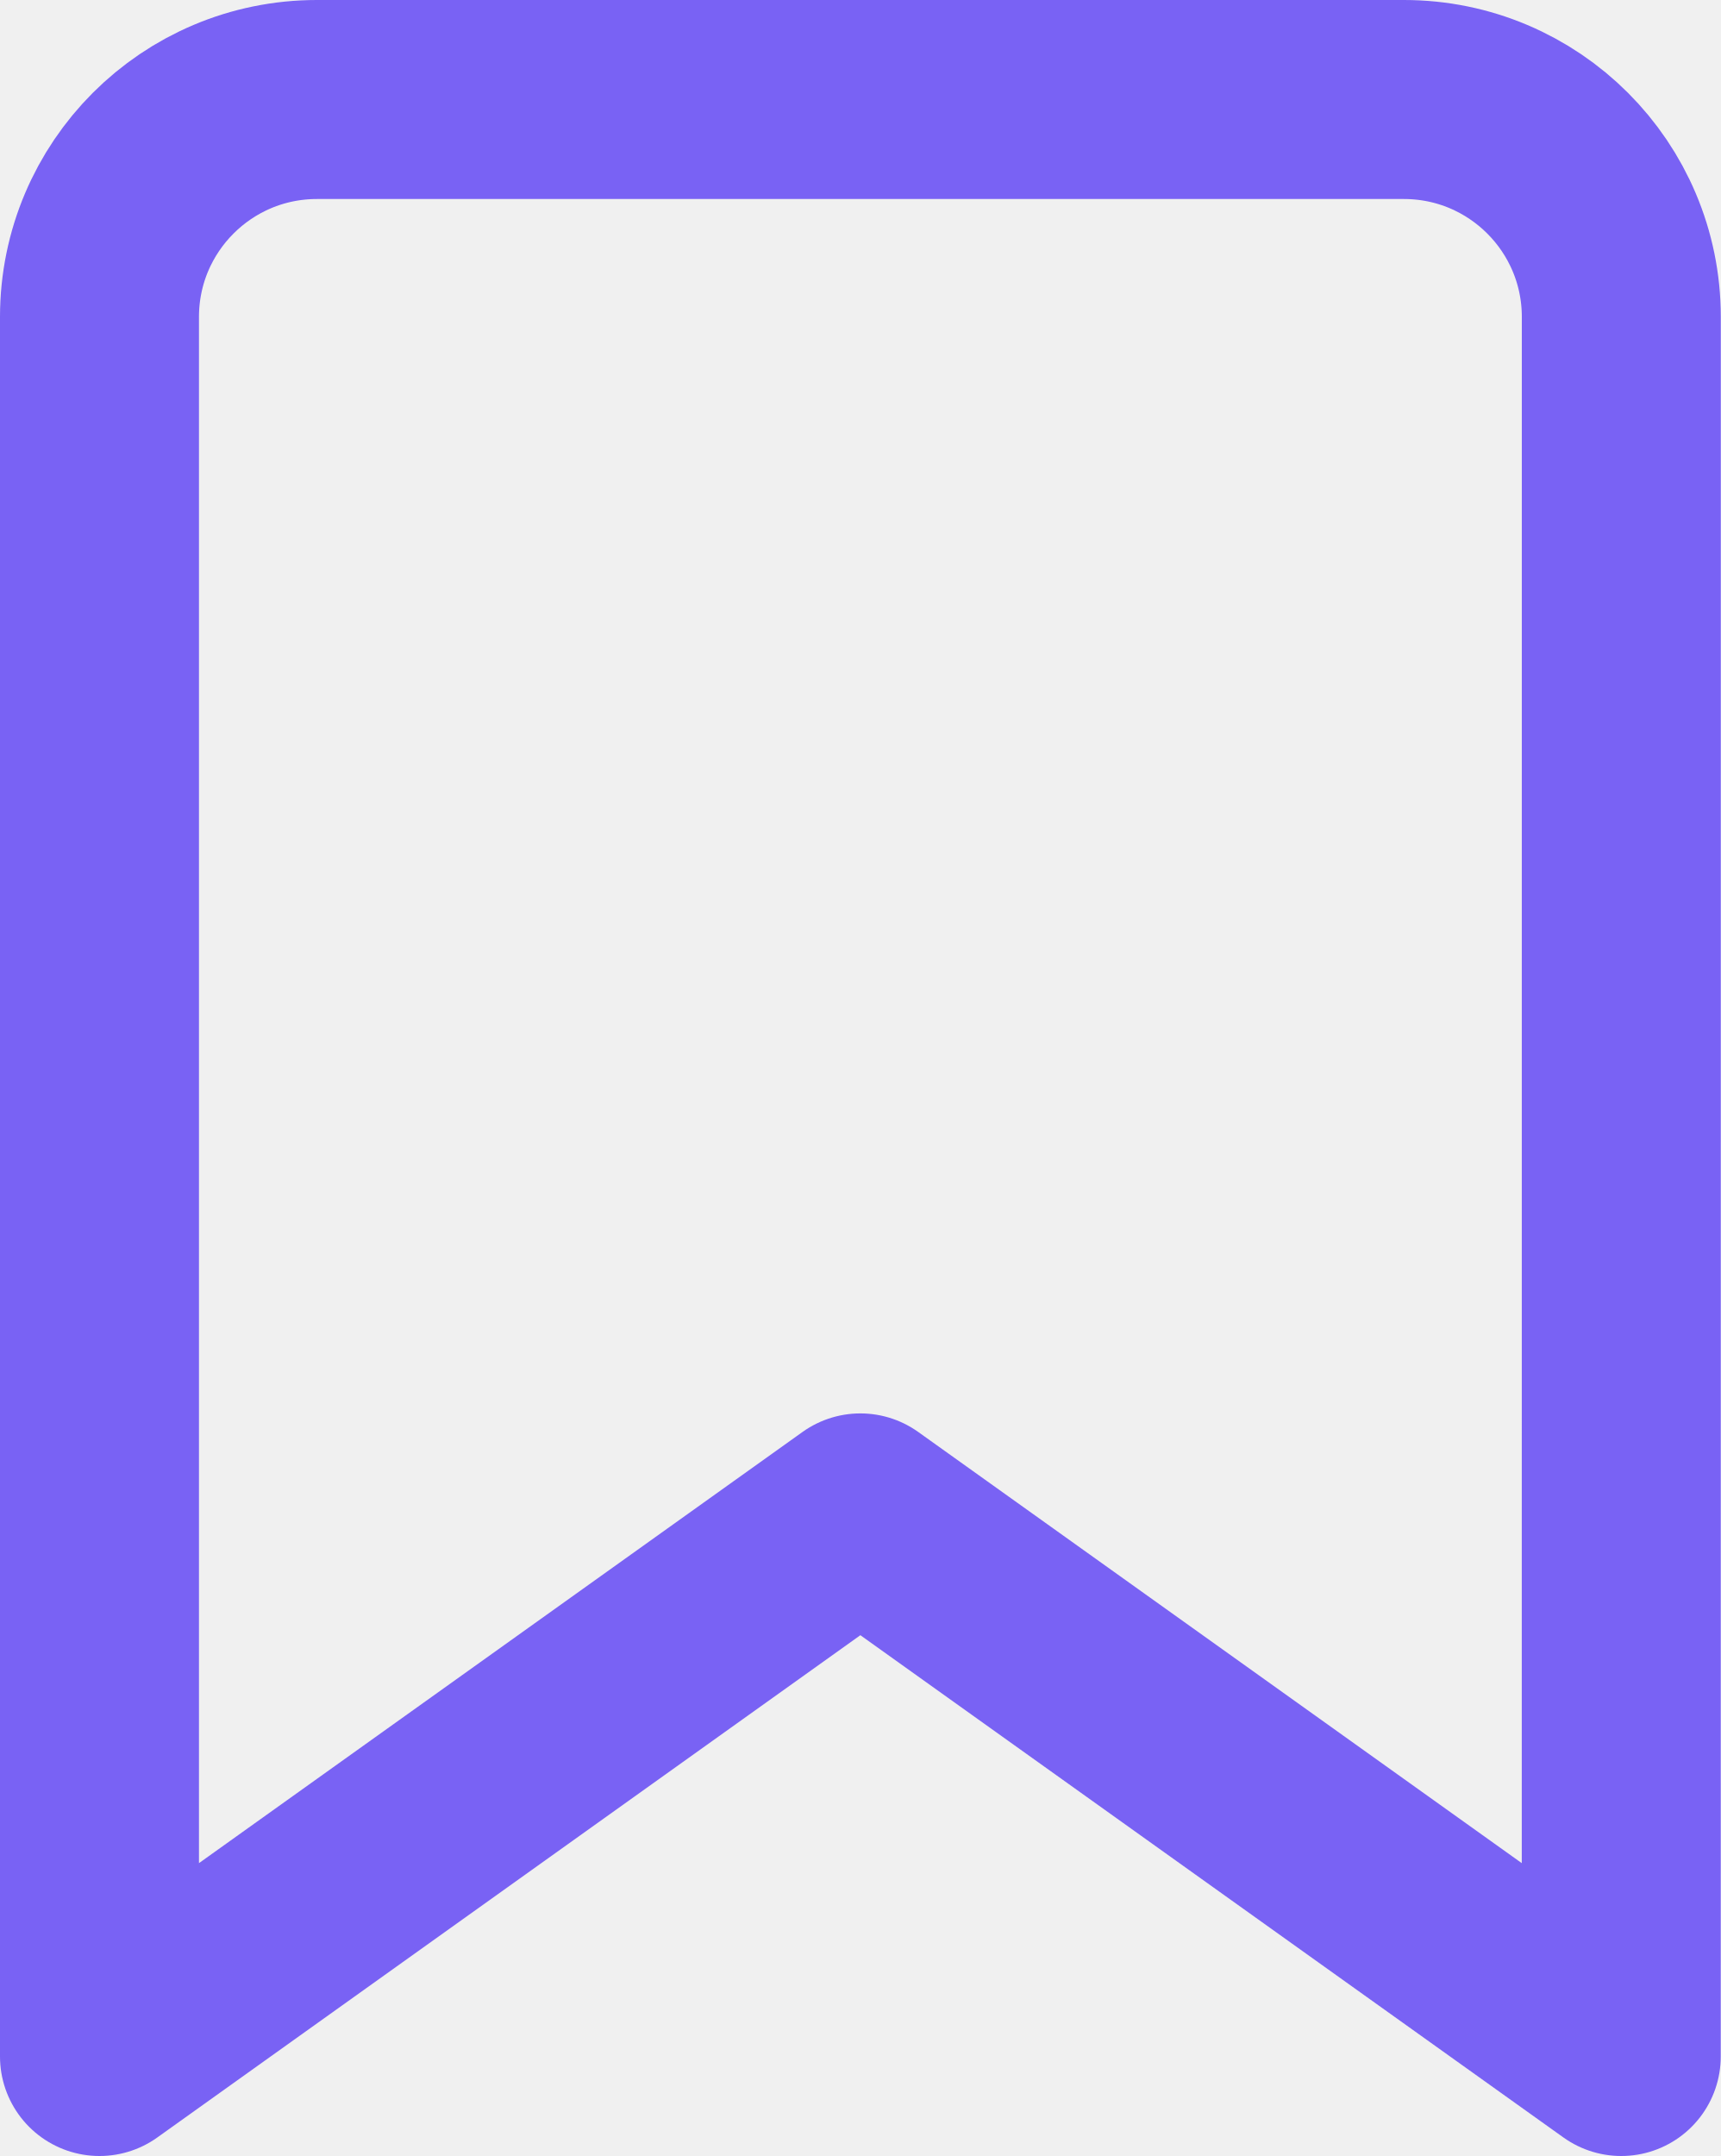
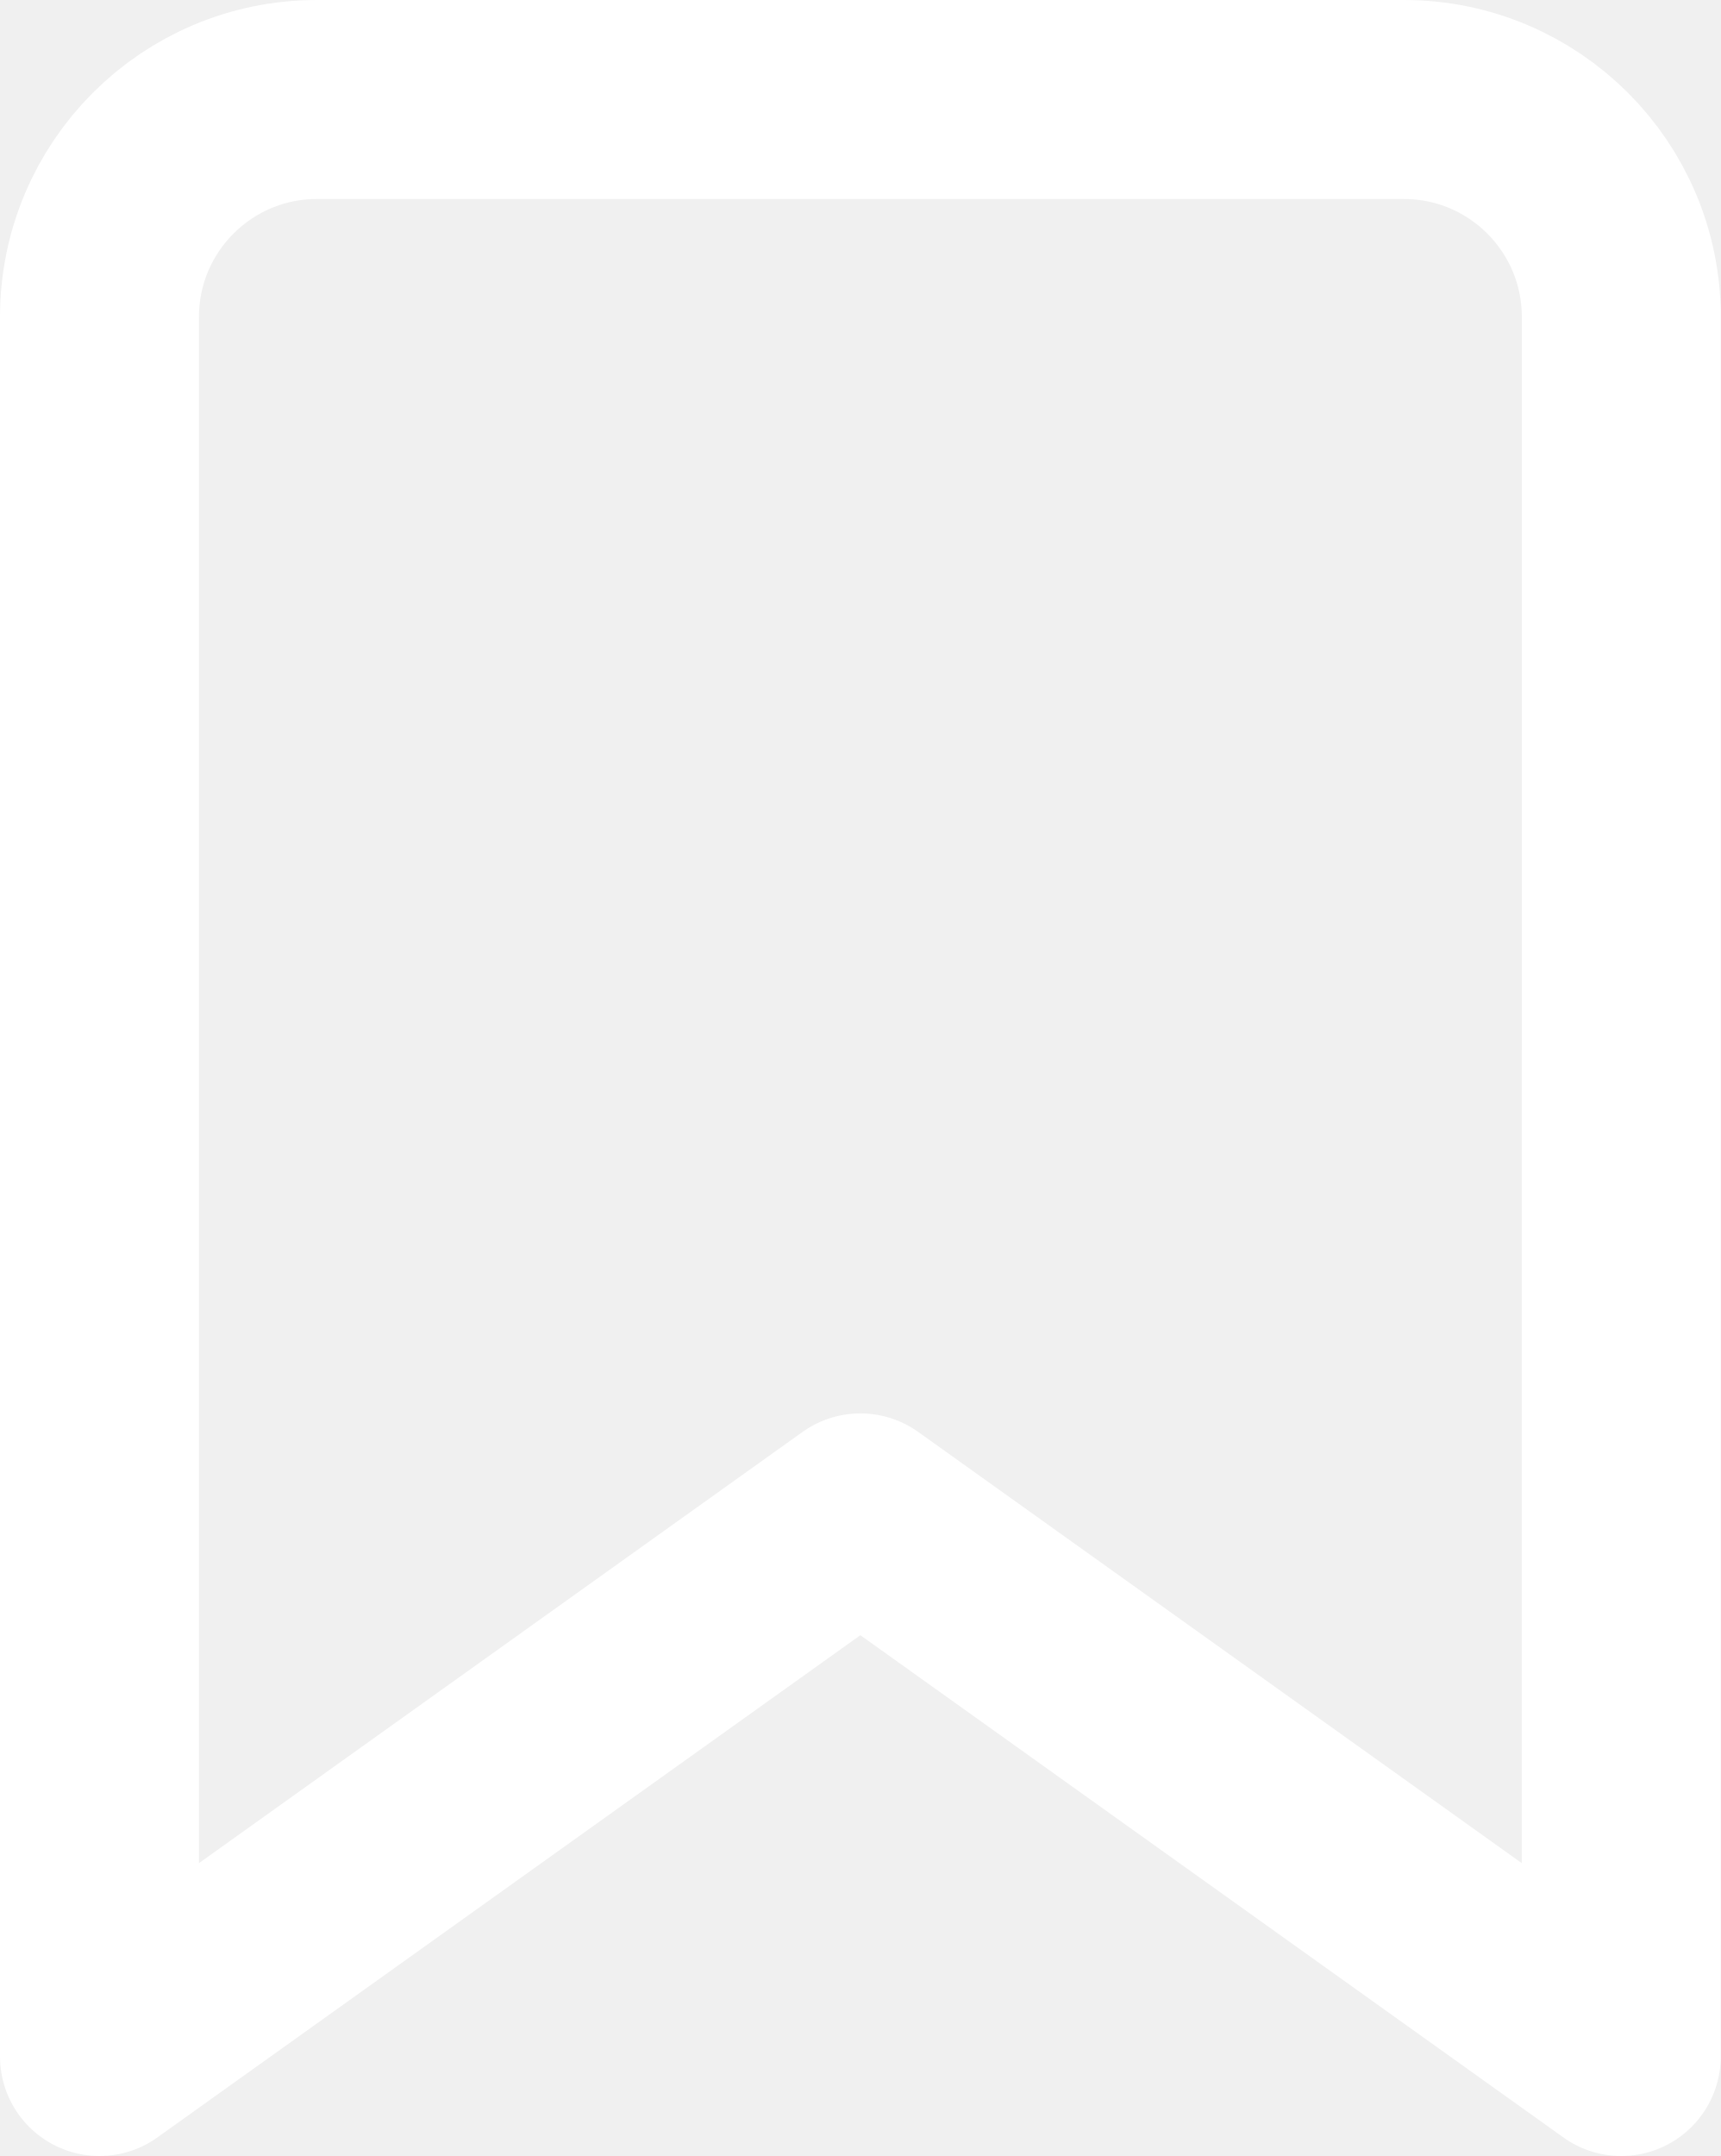
<svg xmlns="http://www.w3.org/2000/svg" width="25.944" height="32.5" viewBox="0 0 25.944 32.5">
-   <path id="bookmark" d="M27.944,32.5,16.472,24.306,5,32.5V6.278A3.278,3.278,0,0,1,8.278,3H24.667a3.278,3.278,0,0,1,3.278,3.278Z" transform="translate(-3.5 -1.5)" fill="none" stroke="#7962f4" stroke-linecap="round" stroke-linejoin="round" stroke-width="3" />
+   <path id="bookmark" d="M27.944,32.5,16.472,24.306,5,32.5V6.278A3.278,3.278,0,0,1,8.278,3H24.667a3.278,3.278,0,0,1,3.278,3.278Z" transform="translate(-3.5 -1.5)" fill="none" stroke="#fff" stroke-linecap="round" stroke-linejoin="round" stroke-width="3" />
</svg>
